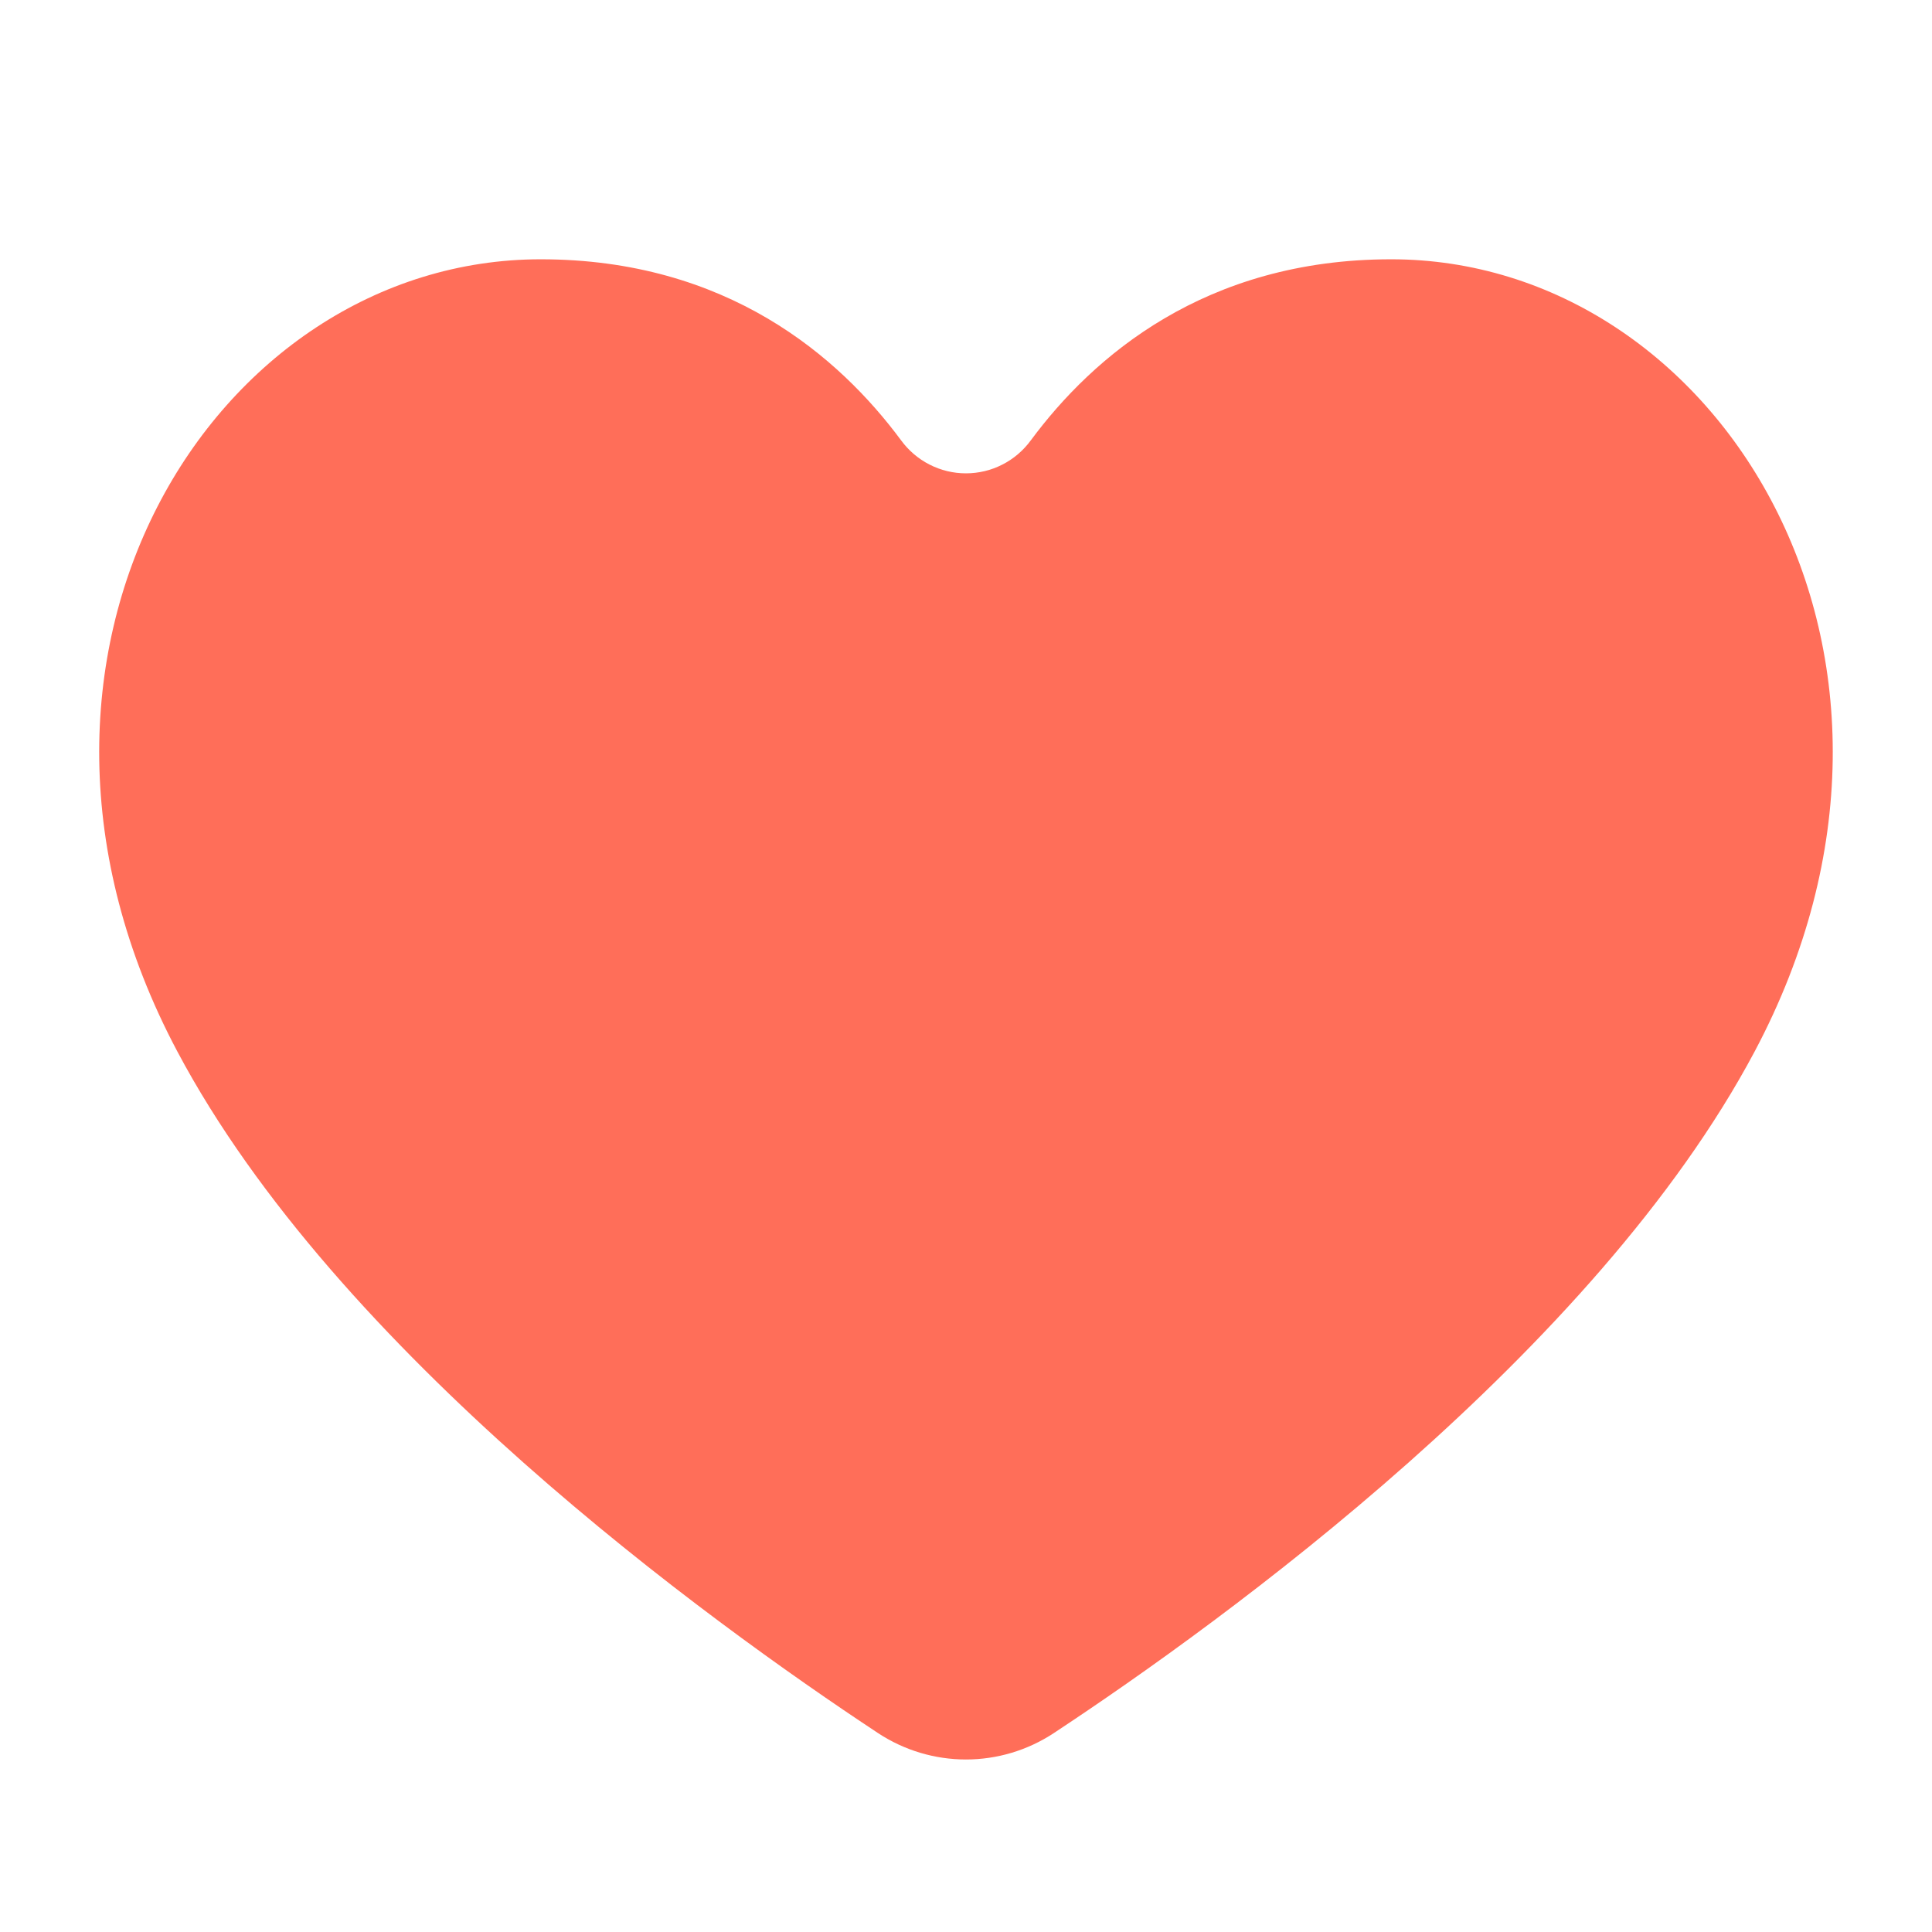
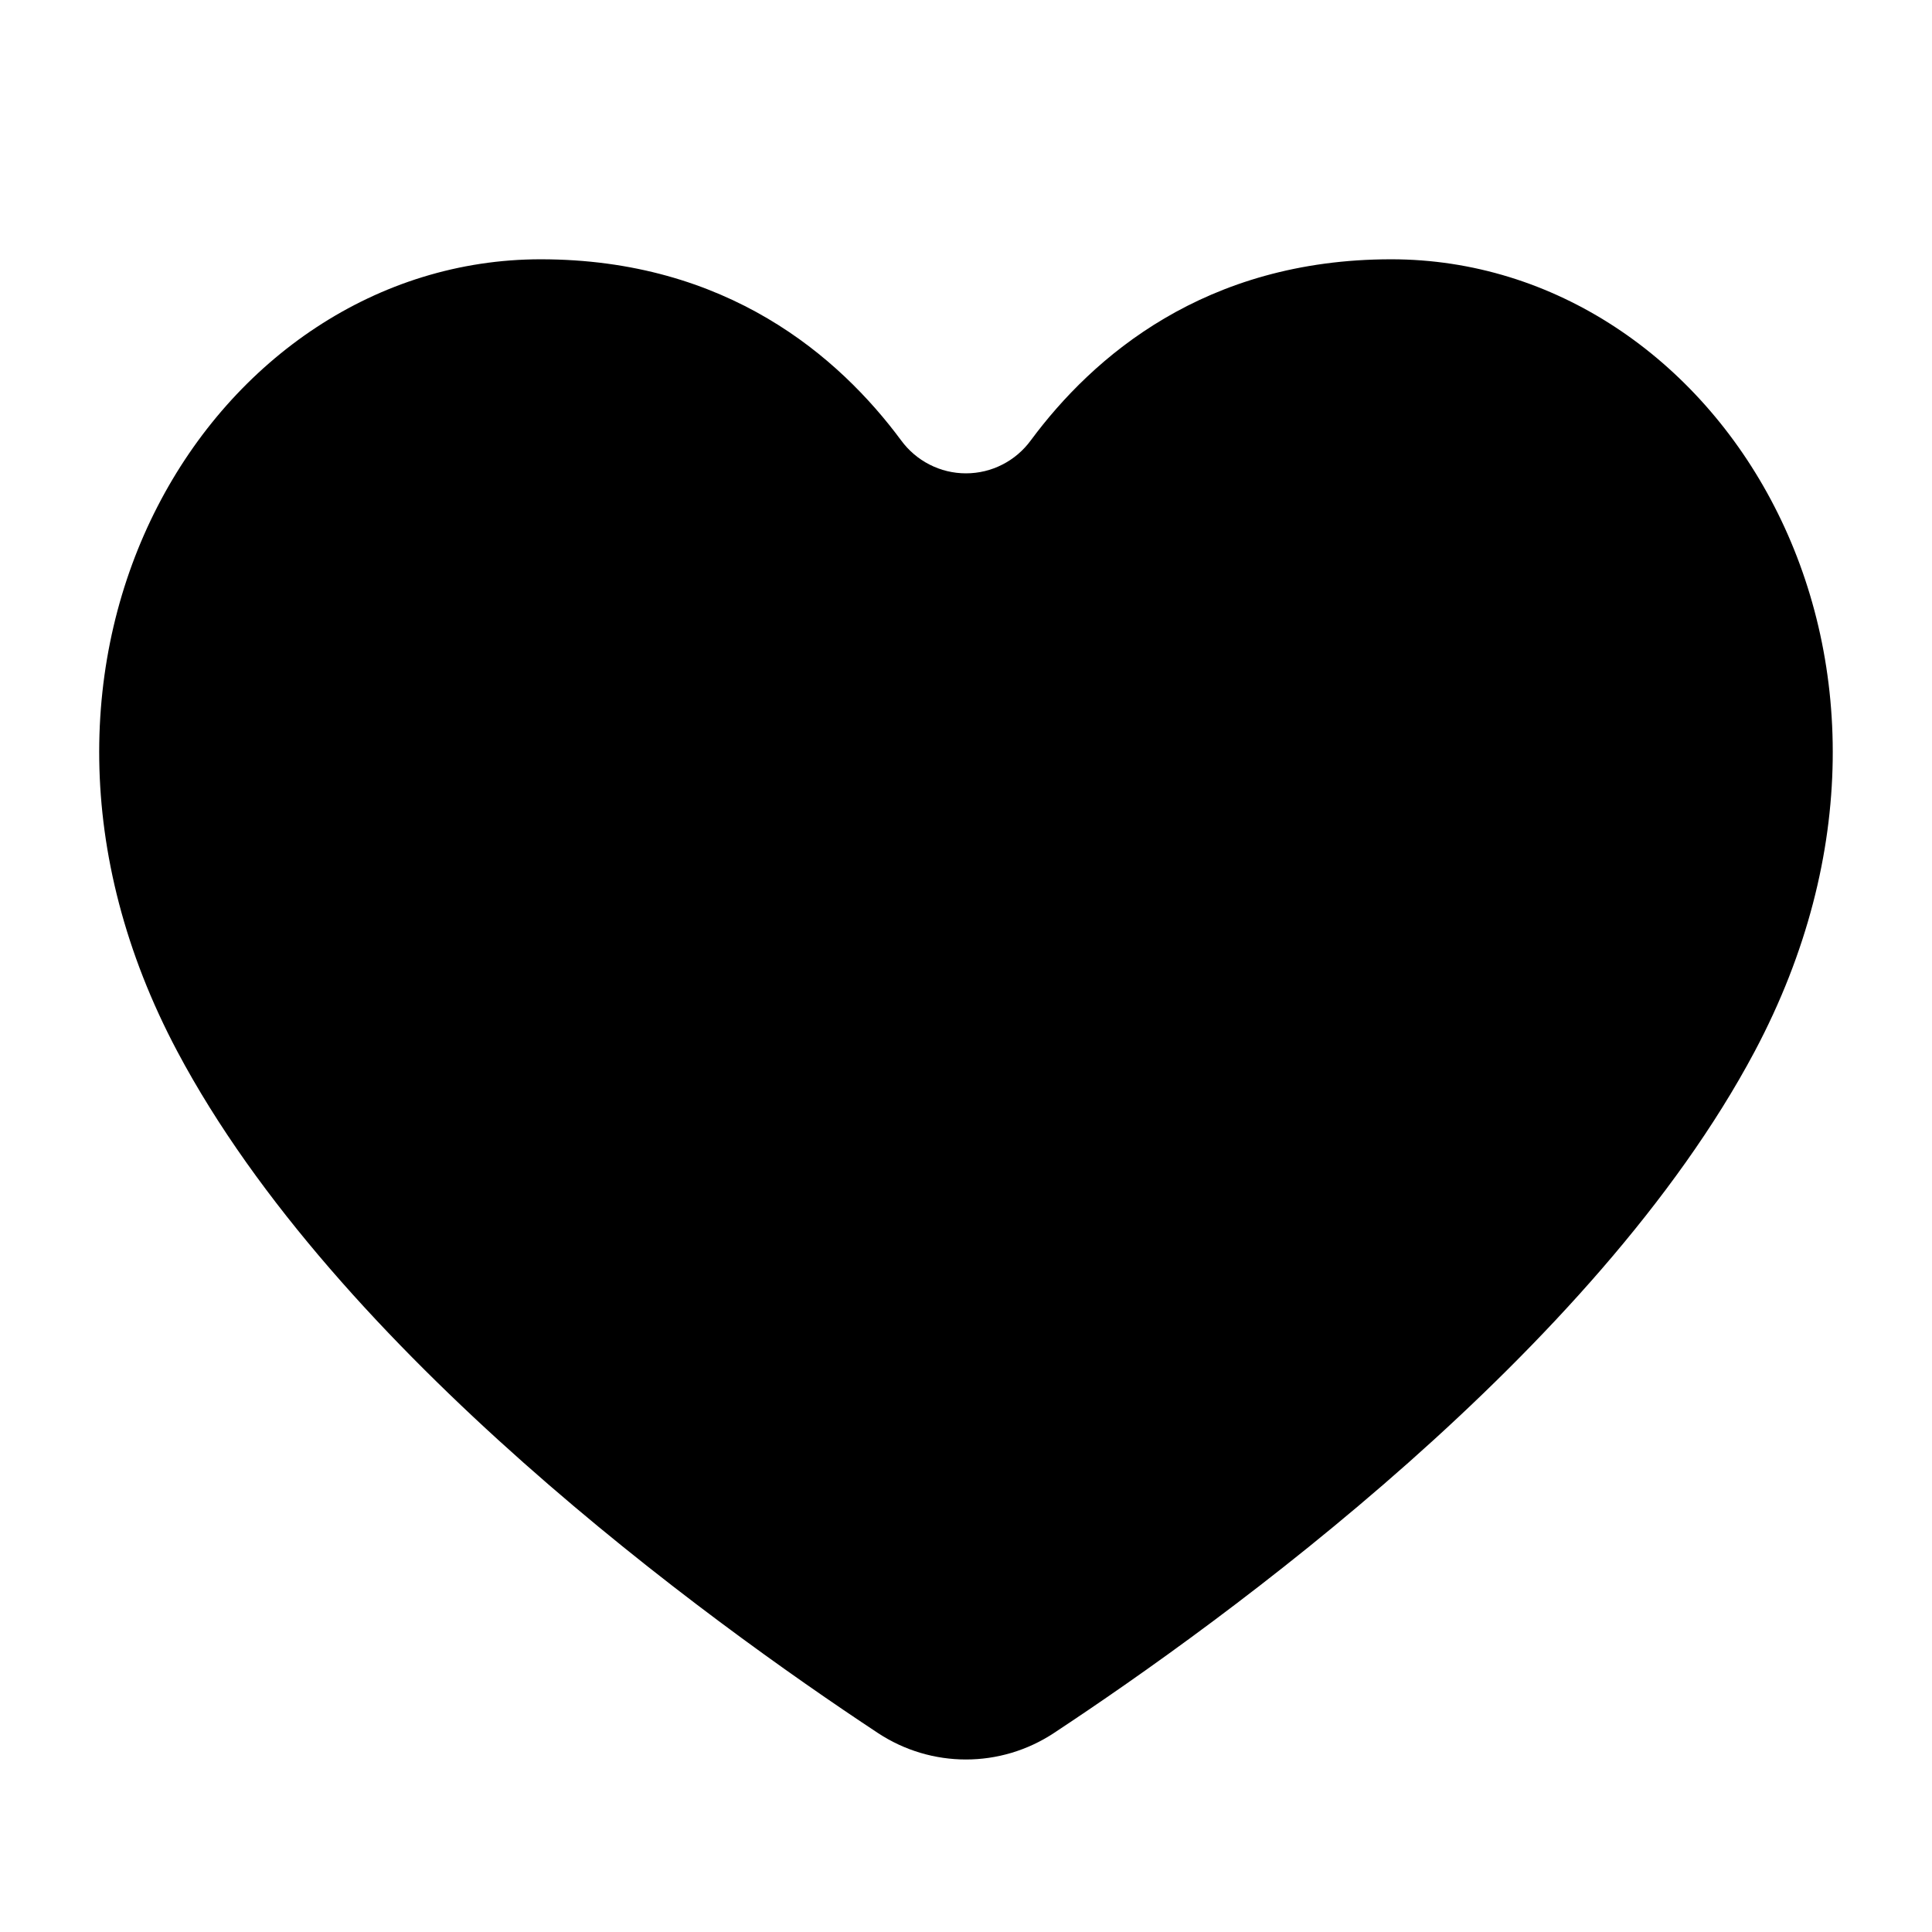
<svg xmlns="http://www.w3.org/2000/svg" width="24" height="24" viewBox="0 0 24 24" fill="none">
-   <path fill-rule="evenodd" clip-rule="evenodd" d="M10.904 21.527C11.57 21.967 12.429 21.967 13.094 21.527C15.209 20.131 19.814 16.794 21.798 13.06C24.413 8.134 21.342 3.221 17.282 3.221C14.968 3.221 13.576 4.43 12.806 5.469C12.713 5.596 12.592 5.7 12.452 5.771C12.312 5.843 12.157 5.88 11.999 5.88C11.842 5.88 11.687 5.843 11.547 5.771C11.407 5.7 11.286 5.596 11.193 5.469C10.423 4.43 9.031 3.221 6.717 3.221C2.657 3.221 -0.414 8.134 2.202 13.06C4.184 16.794 8.791 20.131 10.904 21.527Z" fill="#FF6E59" />
+   <path fill-rule="evenodd" clip-rule="evenodd" d="M10.904 21.527C11.57 21.967 12.429 21.967 13.094 21.527C15.209 20.131 19.814 16.794 21.798 13.06C24.413 8.134 21.342 3.221 17.282 3.221C14.968 3.221 13.576 4.43 12.806 5.469C12.713 5.596 12.592 5.7 12.452 5.771C12.312 5.843 12.157 5.88 11.999 5.88C11.842 5.88 11.687 5.843 11.547 5.771C11.407 5.7 11.286 5.596 11.193 5.469C10.423 4.43 9.031 3.221 6.717 3.221C2.657 3.221 -0.414 8.134 2.202 13.06C4.184 16.794 8.791 20.131 10.904 21.527Z" fill="currentColor" />
</svg>
